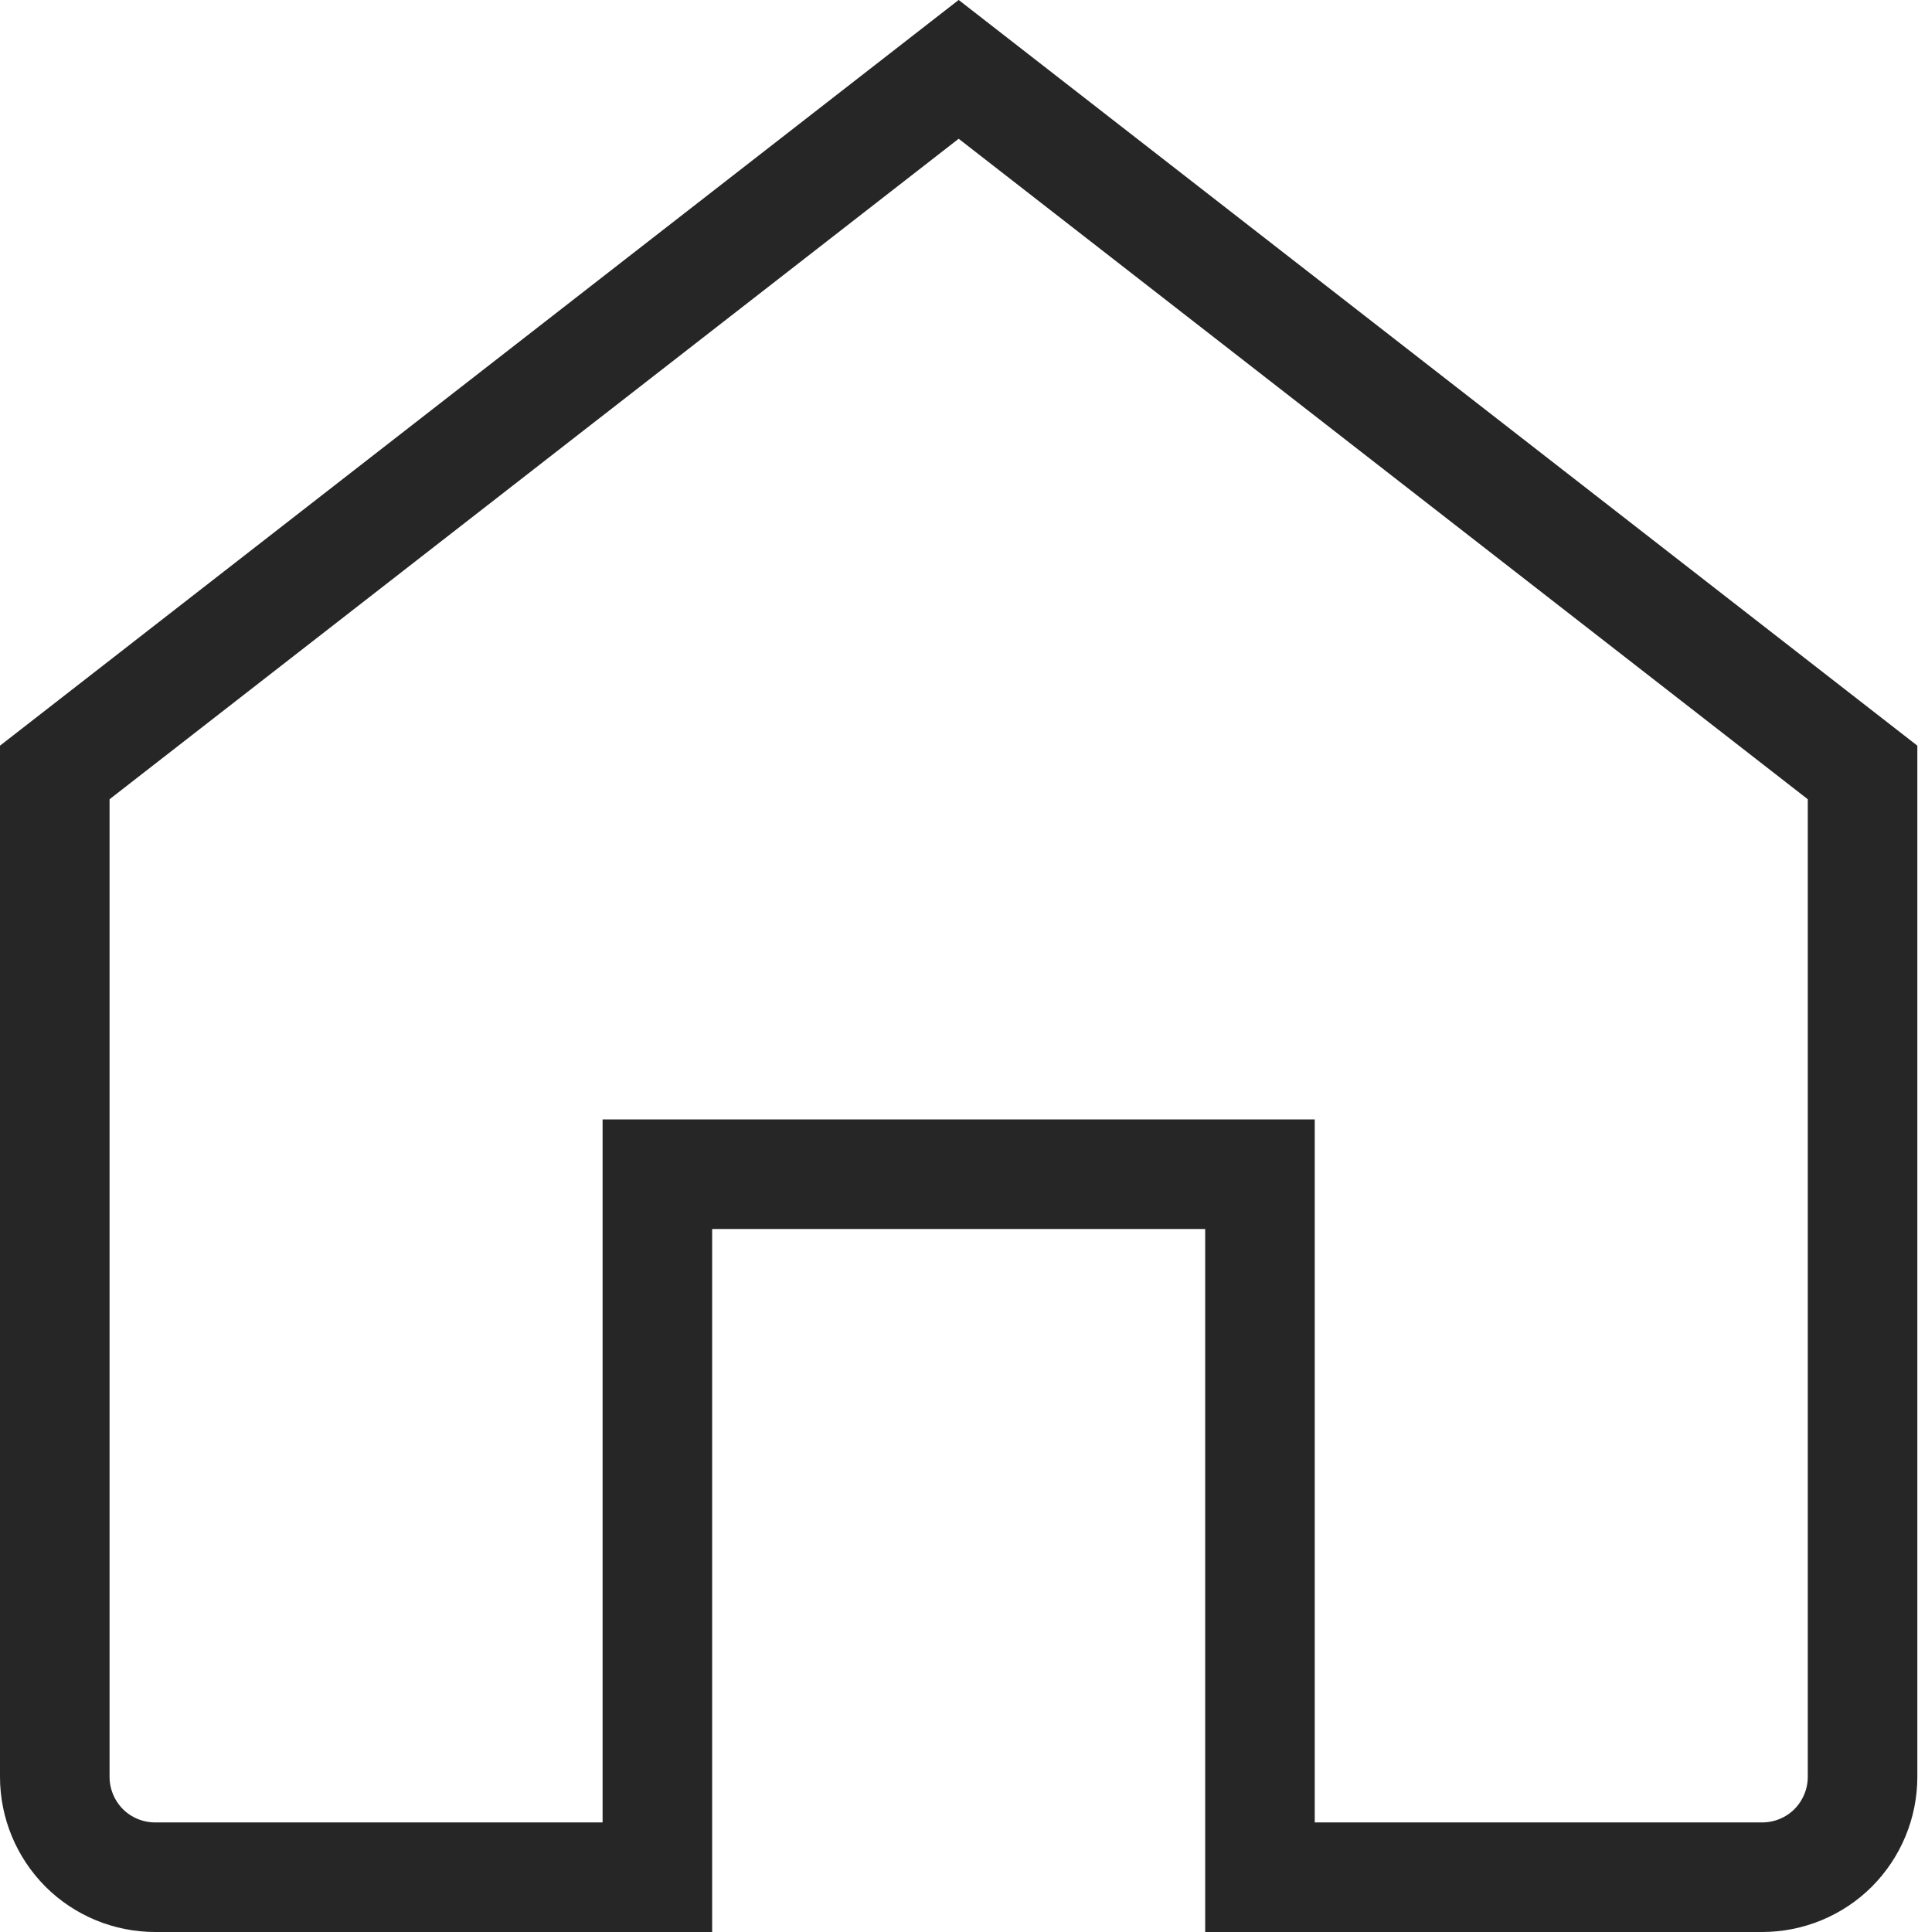
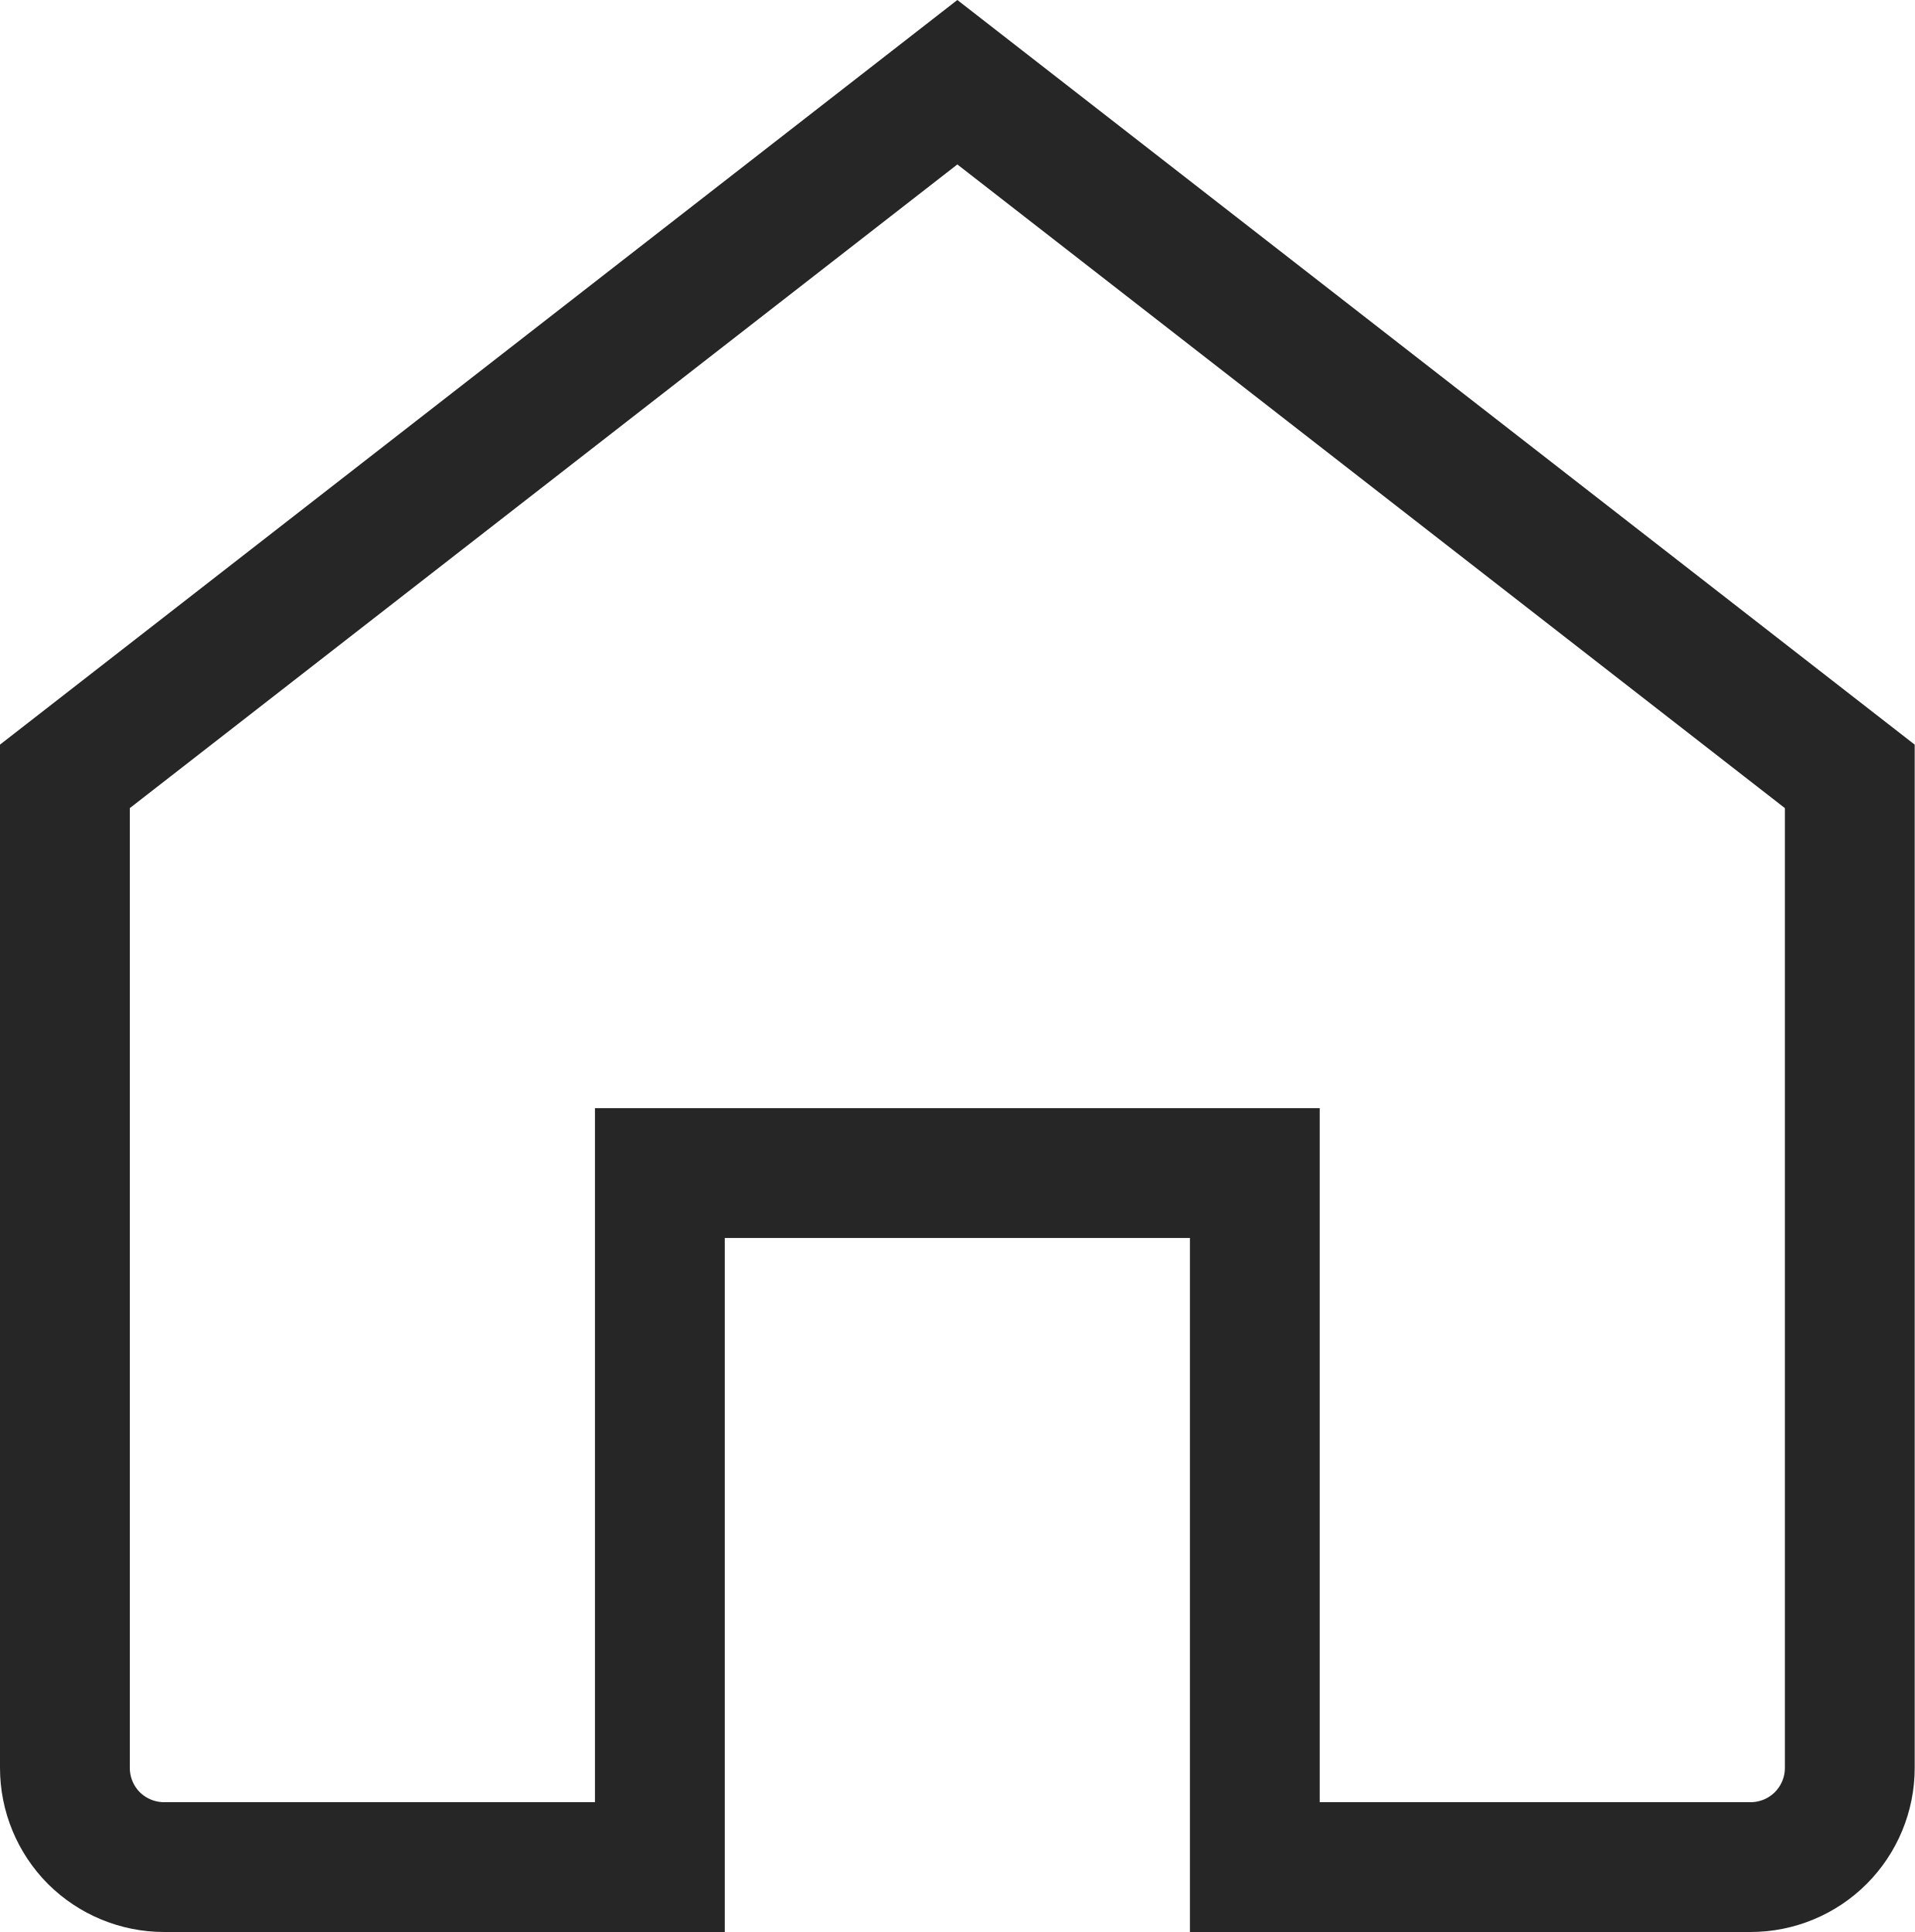
- <svg xmlns="http://www.w3.org/2000/svg" preserveAspectRatio="none" overflow="visible" style="display: block;" width="17.5" height="17.633" viewBox="0 0 17.5 17.633" fill="none">
+ <svg xmlns="http://www.w3.org/2000/svg" preserveAspectRatio="none" overflow="visible" style="display: block;" width="17.7" height="17.86" viewBox="0 0 17.7 17.86" fill="none">
  <g id="Group">
-     <path id="Home icon" d="M0.5 7.05L8.75 0.633L17 7.05V16.217C17 16.46 16.903 16.693 16.732 16.865C16.56 17.037 16.326 17.133 16.083 17.133H11.5V10.717H6V17.133H1.417C1.174 17.133 0.94 17.037 0.768 16.865C0.597 16.693 0.5 16.46 0.5 16.217V7.05Z" stroke-linecap="round" stroke="#262626" />
+     <path id="Home icon" d="M0.6 7.177L8.85 0.76L17.1 7.177V16.343C17.1 16.587 17.003 16.82 16.831 16.992C16.66 17.163 16.426 17.26 16.183 17.26H11.6V10.844H6.1V17.26H1.517C1.274 17.26 1.04 17.163 0.868 16.992C0.697 16.82 0.6 16.587 0.6 16.343V7.177Z" stroke-width="1.2" stroke-linecap="round" stroke="#262626" />
  </g>
</svg>
